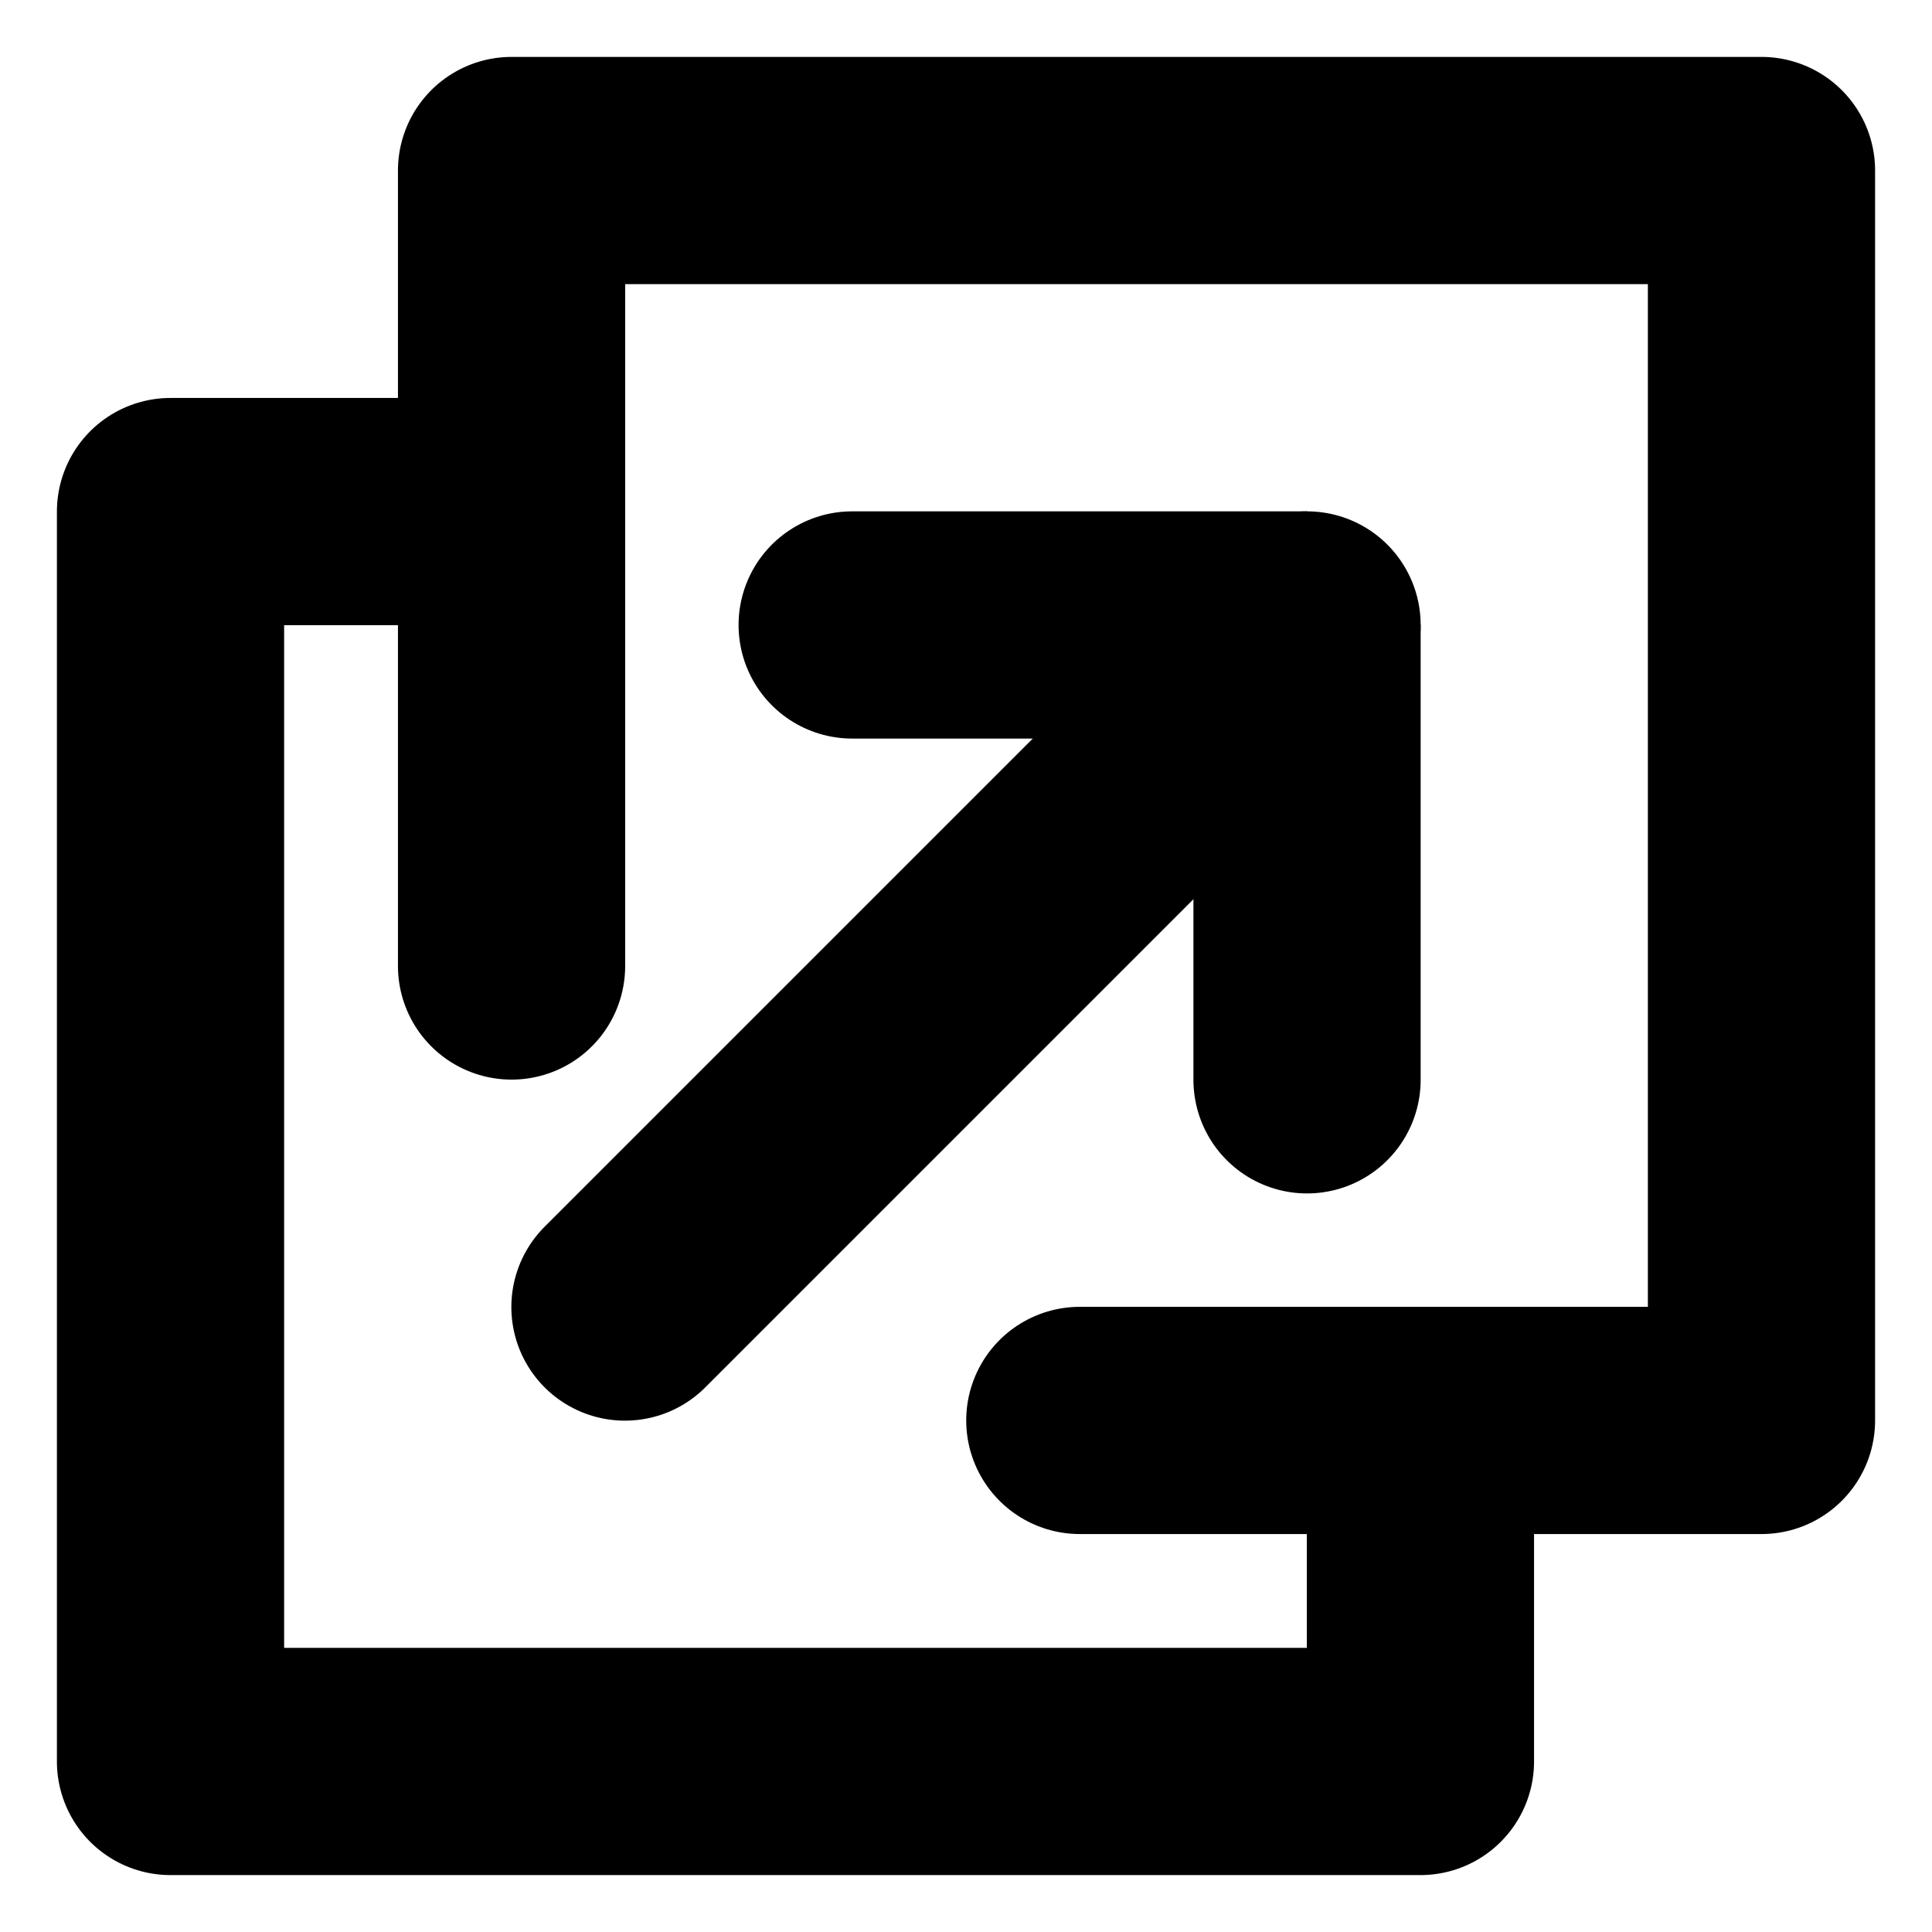
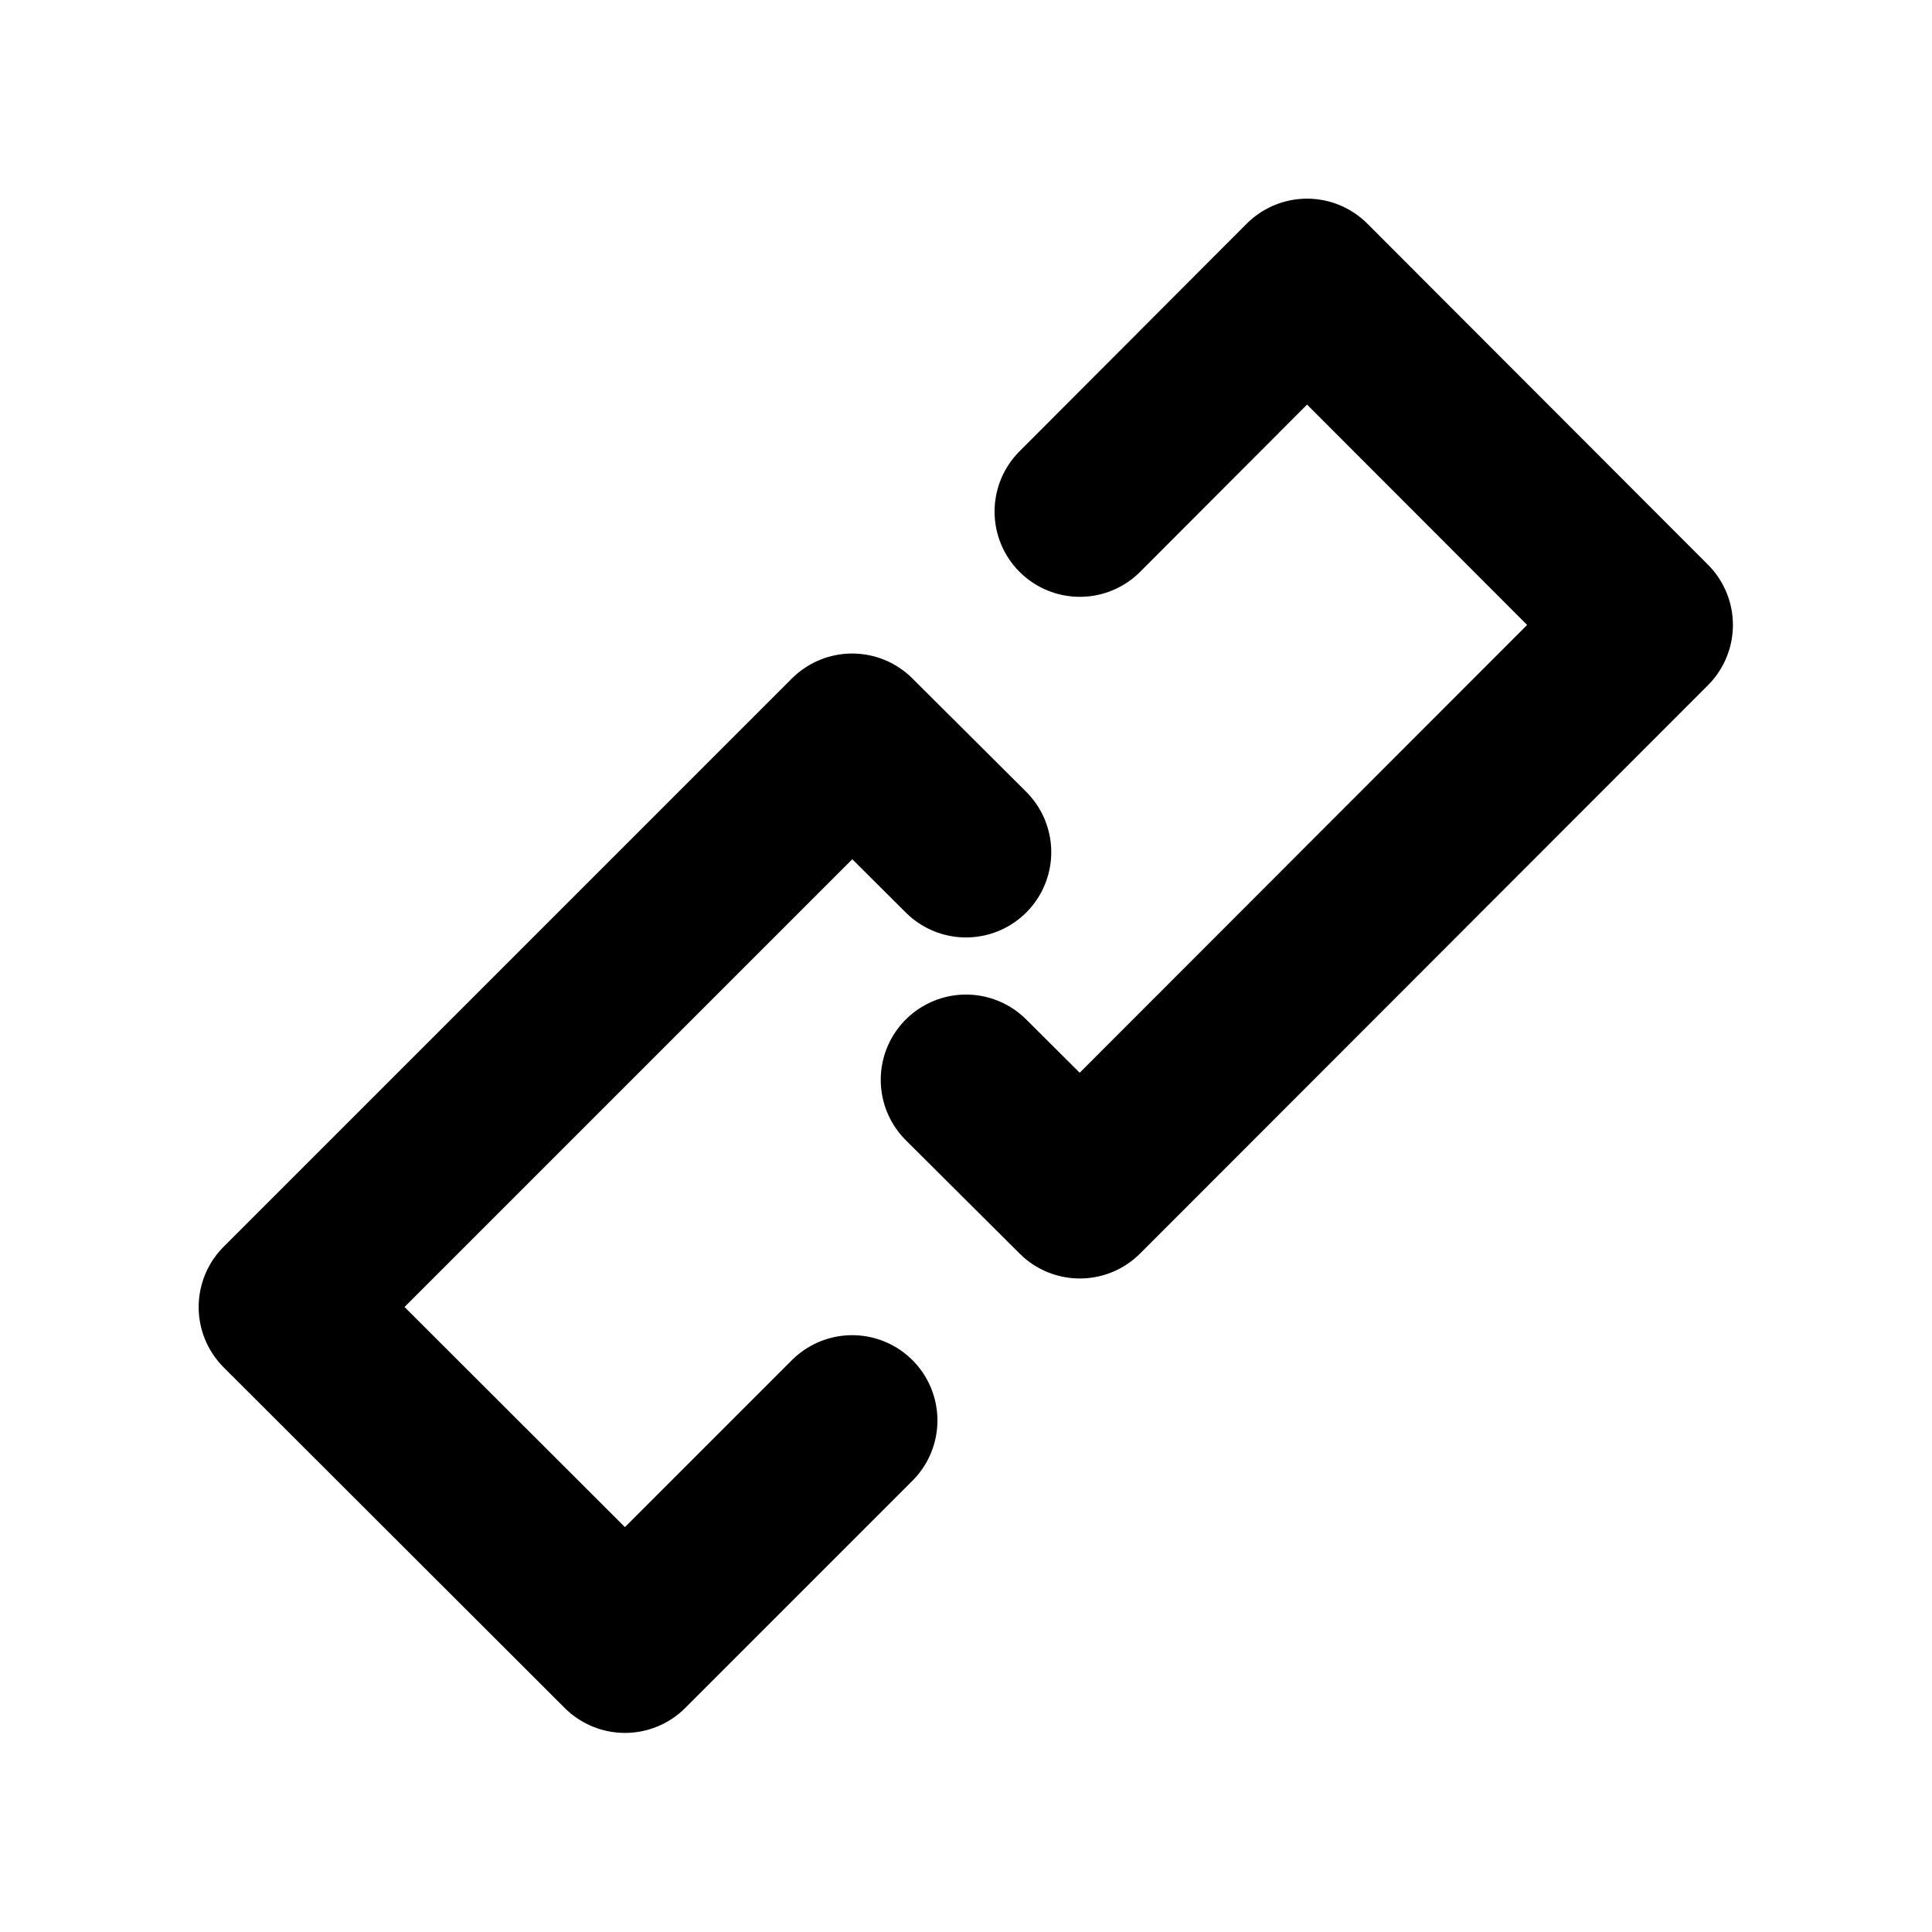
<svg xmlns="http://www.w3.org/2000/svg" xmlns:xlink="http://www.w3.org/1999/xlink" id="svg5" version="1.1" viewBox="0 0 4.498 4.498" height="17" width="17">
  <defs id="defs2">
    <symbol id="symbol847">
      <path style="fill:none;fill-opacity:1;stroke:#000000;stroke-width:0.529;stroke-linecap:round;stroke-linejoin:bevel;stroke-miterlimit:4;stroke-dasharray:none;stroke-opacity:1" d="M 0.661,0.661 H 3.836" id="path1885" />
      <path style="fill:none;fill-opacity:1;stroke:#000000;stroke-width:0.529;stroke-linecap:round;stroke-linejoin:bevel;stroke-miterlimit:4;stroke-dasharray:none;stroke-opacity:1" d="m 0.661,3.836 3.175,10e-8" id="path1889" />
      <path style="fill:none;fill-opacity:1;stroke:#000000;stroke-width:0.529;stroke-linecap:round;stroke-linejoin:bevel;stroke-miterlimit:4;stroke-dasharray:none;stroke-opacity:1" d="M 0.661,2.249 H 3.836" id="path1891" />
    </symbol>
    <symbol id="symbol878">
      <path style="fill:none;stroke:#000000;stroke-width:0.529;stroke-linecap:round;stroke-linejoin:round;stroke-miterlimit:4;stroke-dasharray:none;stroke-opacity:1" d="M 3.043,0.661 1.455,2.249 3.043,3.836" id="path1262" />
    </symbol>
    <symbol id="symbol931">
      <path style="fill:none;stroke:#000000;stroke-width:0.529;stroke-linecap:round;stroke-linejoin:round;stroke-miterlimit:4;stroke-dasharray:none;stroke-opacity:1" d="M 3.572,0.661 1.984,3.836 1.191,2.778" id="path1686" />
    </symbol>
    <symbol id="symbol1032">
      <path id="path2684" style="fill:none;stroke:#000000;stroke-width:0.529;stroke-linecap:round;stroke-linejoin:bevel;stroke-miterlimit:4;stroke-dasharray:none;stroke-opacity:1" d="M 2.249,0.661 V 3.836 M 0.661,2.249 h 3.175" />
    </symbol>
    <symbol id="symbol1107">
      <path style="fill:none;stroke:#000000;stroke-width:0.529;stroke-linecap:round;stroke-linejoin:bevel;stroke-miterlimit:4;stroke-dasharray:none;stroke-opacity:1" d="M 0.661,2.249 H 3.836" id="path2914" />
    </symbol>
    <symbol id="symbol1208">
      <path id="path4455" style="fill:none;stroke:#000000;stroke-width:0.265" d="M 2.778,2.249 A 0.529,0.529 0 0 1 2.249,2.778 0.529,0.529 0 0 1 1.72,2.249 0.529,0.529 0 0 1 2.249,1.72 0.529,0.529 0 0 1 2.778,2.249 Z m 0.801,-0.213 0.307,-0.049 0.026,-0.001 0.353,0.12 v 0.286 l -0.353,0.12 -0.026,-0.001 -0.307,-0.049 -0.129,0.396 0.278,0.141 0.021,0.014 0.214,0.305 -0.168,0.231 -0.356,-0.11 -0.02,-0.016 -0.22,-0.221 -0.337,0.245 0.142,0.277 0.009,0.024 -0.006,0.373 -0.272,0.088 -0.224,-0.298 -0.007,-0.025 -0.048,-0.308 h -0.417 l -0.048,0.308 -0.007,0.025 -0.224,0.298 -0.272,-0.088 -0.006,-0.373 0.009,-0.024 0.142,-0.277 -0.337,-0.245 -0.22,0.221 -0.02,0.016 -0.356,0.11 -0.168,-0.231 0.214,-0.305 0.021,-0.014 0.278,-0.141 -0.129,-0.396 -0.307,0.049 -0.026,0.001 -0.353,-0.12 v -0.286 l 0.353,-0.12 0.026,0.001 0.307,0.049 0.129,-0.396 -0.278,-0.141 -0.021,-0.014 -0.214,-0.305 0.168,-0.231 0.356,0.11 0.02,0.016 0.22,0.221 0.337,-0.245 -0.142,-0.277 -0.009,-0.024 0.006,-0.373 0.272,-0.088 0.224,0.298 0.007,0.025 0.048,0.308 h 0.417 l 0.048,-0.308 0.007,-0.025 0.224,-0.298 0.272,0.088 0.006,0.373 -0.009,0.024 -0.142,0.277 0.337,0.245 0.22,-0.221 0.02,-0.016 0.356,-0.11 0.168,0.231 -0.214,0.305 -0.021,0.014 -0.278,0.141 z" />
    </symbol>
    <symbol id="symbol1297">
      <path style="display:inline;fill:none;stroke:#000000;stroke-width:0.529;stroke-linecap:round;stroke-linejoin:round;stroke-miterlimit:4;stroke-dasharray:none;stroke-opacity:1" d="M 0.661,0.661 H 3.836 V 3.836 H 0.661 V 0.661" id="path2027" />
    </symbol>
    <symbol id="symbol1414">
      <path style="display:inline;fill:none;stroke:#000000;stroke-width:0.529;stroke-linecap:round;stroke-linejoin:round;stroke-miterlimit:4;stroke-dasharray:none;stroke-opacity:1" d="M 0.661,0.661 3.836,2.249 0.661,3.836 Z" id="path1061" />
    </symbol>
  </defs>
  <g id="layer1" style="display:none">
    <use xlink:href="#symbol847" id="use852" x="0" y="0" width="100%" height="100%" />
  </g>
  <g id="layer2" style="display:none">
    <use xlink:href="#symbol878" id="use881" x="0" y="0" width="100%" height="100%" style="display:inline" />
  </g>
  <g id="layer16" style="display:none">
    <path style="fill:none;stroke:#000000;stroke-width:0.529;stroke-linecap:round;stroke-linejoin:round;stroke-miterlimit:4;stroke-dasharray:none;stroke-opacity:1" d="M 1.191,0.661 3.043,2.249 1.191,3.836" id="path4820" />
  </g>
  <g id="g893" style="display:none">
    <path style="fill:none;stroke:#000000;stroke-width:0.529;stroke-linecap:round;stroke-linejoin:round;stroke-miterlimit:4;stroke-dasharray:none;stroke-opacity:1" d="M 0.397,3.307 2.249,1.191 4.101,3.307" id="path928" />
  </g>
  <g id="g1191" style="display:none">
    <path style="fill:none;stroke:#000000;stroke-width:0.529;stroke-linecap:round;stroke-linejoin:round;stroke-miterlimit:4;stroke-dasharray:none;stroke-opacity:1" d="M 0.397,1.191 2.249,3.307 4.101,1.191" id="path1189" />
  </g>
  <g id="layer3" style="display:none">
    <use xlink:href="#symbol931" id="use934" x="0" y="0" width="100%" height="100%" />
  </g>
  <g id="layer4" style="display:none">
    <use xlink:href="#symbol1032" id="use1035" x="0" y="0" width="100%" height="100%" />
  </g>
  <g id="g2918" style="display:none">
    <use xlink:href="#symbol1107" id="use1110" x="0" y="0" width="100%" height="100%" style="display:inline" />
  </g>
  <g id="layer12" style="display:none">
    <path style="fill:none;stroke:#000000;stroke-width:0.529;stroke-linecap:round;stroke-linejoin:round;stroke-miterlimit:4;stroke-dasharray:none;stroke-opacity:1" d="M 0.661,0.661 3.836,3.836" id="path909" />
    <path style="fill:none;stroke:#000000;stroke-width:0.529;stroke-linecap:round;stroke-linejoin:bevel;stroke-miterlimit:4;stroke-dasharray:none;stroke-opacity:1" d="M 0.661,3.836 3.836,0.661" id="path1079" />
  </g>
  <g id="layer5" style="display:none">
    <use xlink:href="#symbol1208" id="use1211" x="0" y="0" width="100%" height="100%" />
  </g>
  <g id="layer6" style="display:none">
    <use xlink:href="#symbol1297" id="use1300" x="0" y="0" width="100%" height="100%" />
  </g>
  <g id="layer7" style="display:none">
    <use xlink:href="#symbol1414" id="use1417" x="0" y="0" width="100%" height="100%" style="stroke-width:0.529;stroke-linecap:round;stroke-linejoin:round;stroke-miterlimit:4;stroke-dasharray:none" />
  </g>
  <g id="layer8" style="display:none">
    <path style="fill:none;stroke:#000000;stroke-width:0.529;stroke-linecap:round;stroke-linejoin:round;stroke-miterlimit:4;stroke-dasharray:none;stroke-opacity:1" d="m 3.836,2.778 -10e-8,1.058 H 0.661 V 0.661 h 1.058" id="path81" />
    <path style="fill:none;stroke:#000000;stroke-width:0.529;stroke-linecap:round;stroke-linejoin:bevel;stroke-miterlimit:4;stroke-dasharray:none;stroke-opacity:1" d="M 2.778,0.661 H 3.836 V 1.72" id="path9477" />
    <path style="fill:none;stroke:#000000;stroke-width:0.529;stroke-linecap:round;stroke-linejoin:bevel;stroke-miterlimit:4;stroke-dasharray:none;stroke-opacity:1" d="M 3.836,0.661 2.249,2.249" id="path9479" />
  </g>
  <g id="layer14" style="display:none">
    <path style="fill:none;stroke:#000000;stroke-width:0.397;stroke-linecap:round;stroke-linejoin:round;stroke-miterlimit:4;stroke-dasharray:none;stroke-opacity:1" d="M 3.572,4.101 H 0.397 l 0.529,-1.587 H 4.101 l -0.529,1.587" id="path2783" />
    <path style="fill:none;stroke:#000000;stroke-width:0.397;stroke-linecap:round;stroke-linejoin:round;stroke-miterlimit:4;stroke-dasharray:none;stroke-opacity:1" d="M 0.397,4.101 V 1.191 H 1.455 v 0.529 h 0.529" id="path2993" />
    <path style="fill:none;stroke:#000000;stroke-width:0.397;stroke-linecap:round;stroke-linejoin:bevel;stroke-miterlimit:4;stroke-dasharray:none;stroke-opacity:1" d="M 2.514,1.984 3.836,0.661" id="path3258" />
    <path style="fill:none;stroke:#000000;stroke-width:0.397;stroke-linecap:round;stroke-linejoin:bevel;stroke-miterlimit:4;stroke-dasharray:none;stroke-opacity:1" d="M 2.778,0.661 H 3.836 V 1.72" id="path3260" />
  </g>
  <g id="layer9" style="display:none">
    <path style="fill:none;stroke:#000000;stroke-width:0.529;stroke-linecap:round;stroke-linejoin:bevel;stroke-miterlimit:4;stroke-dasharray:none;stroke-opacity:1" d="M 0.661,1.72 V 0.661 h 1.058" id="path2431" />
    <path style="fill:none;stroke:#000000;stroke-width:0.529;stroke-linecap:round;stroke-linejoin:bevel;stroke-miterlimit:4;stroke-dasharray:none;stroke-opacity:1" d="m 2.778,3.836 h 1.058 l 10e-8,-1.058" id="path2437" />
    <path style="fill:none;stroke:#000000;stroke-width:0.529;stroke-linecap:round;stroke-linejoin:bevel;stroke-miterlimit:4;stroke-dasharray:none;stroke-opacity:1" d="M 3.836,3.836 0.661,0.661" id="path2439" />
  </g>
  <g id="layer10" style="display:none">
    <path style="fill:none;stroke:#000000;stroke-width:0.397;stroke-linecap:round;stroke-linejoin:round;stroke-miterlimit:4;stroke-dasharray:none;stroke-opacity:1" d="M 3.043,4.101 4.101,3.836 3.043,3.572" id="path11796" />
    <path style="fill:none;stroke:#000000;stroke-width:0.397;stroke-linecap:round;stroke-linejoin:round;stroke-miterlimit:4;stroke-dasharray:none;stroke-opacity:1" d="m 1.72,0.926 1.852,-4e-8 V 2.778 H 1.72 V 0.926" id="path13653" />
    <path style="fill:none;stroke:#000000;stroke-width:0.397;stroke-linecap:butt;stroke-linejoin:round;stroke-miterlimit:4;stroke-dasharray:none;stroke-opacity:1" d="M 0.661,0.397 V 3.836 h 3.44" id="path13900" />
    <path style="fill:none;stroke:#000000;stroke-width:0.397;stroke-linecap:round;stroke-linejoin:round;stroke-miterlimit:4;stroke-dasharray:none;stroke-opacity:1" d="M 0.397,1.191 0.661,0.397 0.926,1.191" id="path11798" />
  </g>
  <g id="layer11" style="display:none">
    <path style="display:inline;fill:none;stroke:#000000;stroke-width:0.397;stroke-linecap:round;stroke-linejoin:round;stroke-miterlimit:4;stroke-dasharray:none;stroke-opacity:1" d="m 1.455,1.455 h 1.587 l -10e-8,1.587 H 1.455 V 1.455" id="path13653-3" />
    <path style="fill:none;stroke:#000000;stroke-width:0.397;stroke-linecap:round;stroke-linejoin:round;stroke-miterlimit:4;stroke-dasharray:none;stroke-opacity:1" d="M 1.72,0.661 2.249,0.397 2.778,0.661" id="path16620" />
    <path style="fill:none;stroke:#000000;stroke-width:0.397;stroke-linecap:round;stroke-linejoin:round;stroke-miterlimit:4;stroke-dasharray:none;stroke-opacity:1" d="M 3.836,1.72 4.101,2.249 3.836,2.778" id="path16622" />
    <path style="fill:none;stroke:#000000;stroke-width:0.397;stroke-linecap:round;stroke-linejoin:round;stroke-miterlimit:4;stroke-dasharray:none;stroke-opacity:1" d="M 1.72,3.836 2.249,4.101 2.778,3.836" id="path16624" />
    <path style="fill:none;stroke:#000000;stroke-width:0.397;stroke-linecap:round;stroke-linejoin:round;stroke-miterlimit:4;stroke-dasharray:none;stroke-opacity:1" d="M 0.661,1.72 0.397,2.249 0.661,2.778" id="path16626" />
  </g>
  <g id="layer13" style="display:none">
    <path style="fill:none;stroke:#000000;stroke-width:0.529;stroke-linecap:round;stroke-linejoin:round;stroke-miterlimit:4;stroke-dasharray:none;stroke-opacity:1" d="M 0.661,0.661 H 3.836 V 3.836 H 0.661 V 0.661" id="path1159" />
    <path style="fill:none;stroke:#000000;stroke-width:0.397;stroke-linecap:round;stroke-linejoin:round;stroke-miterlimit:4;stroke-dasharray:none;stroke-opacity:1" d="m 1.72,1.984 h 1.058 v 0.794 H 1.72 v -0.794" id="path1486" />
    <path style="fill:none;stroke:#000000;stroke-width:0.397;stroke-linecap:butt;stroke-linejoin:miter;stroke-miterlimit:4;stroke-dasharray:none;stroke-opacity:1" d="M 0.926,1.455 H 3.572" id="path1939" />
  </g>
  <g id="layer15" style="display:none">
    <path style="fill:none;stroke:#000000;stroke-width:0.529;stroke-linecap:round;stroke-linejoin:round;stroke-miterlimit:4;stroke-dasharray:none;stroke-opacity:1" d="M 4.101,0.397 H 0.397 l 1.323,1.323 -1e-7,2.381 0.794,-0.794 V 1.72 l 1.587,-1.323" id="path4113" />
  </g>
-   <g id="layer17">
-     <path style="fill:none;stroke:#000000;stroke-width:0.529;stroke-linecap:round;stroke-linejoin:round;stroke-opacity:1;stroke-miterlimit:4;stroke-dasharray:none" d="M 3.307,3.572 V 4.101 H 0.397 l 0,-2.91 h 0.529" id="path1141" />
-     <path style="fill:none;stroke:#000000;stroke-width:0.529;stroke-linecap:round;stroke-linejoin:round;stroke-miterlimit:4;stroke-dasharray:none;stroke-opacity:1" d="m 1.191,2.249 0,-1.852 H 4.101 V 3.307 h -1.587" id="path1143" />
+   <g id="layer17" style="display:none">
+     <path style="fill:none;stroke:#000000;stroke-width:0.529;stroke-linecap:round;stroke-linejoin:round;stroke-miterlimit:4;stroke-dasharray:none;stroke-opacity:1" d="M 3.307,3.572 V 4.101 H 0.397 V 1.191 h 0.529" id="path1141" />
+     <path style="fill:none;stroke:#000000;stroke-width:0.529;stroke-linecap:round;stroke-linejoin:round;stroke-miterlimit:4;stroke-dasharray:none;stroke-opacity:1" d="M 1.191,2.249 V 0.397 H 4.101 V 3.307 h -1.587" id="path1143" />
    <path style="fill:none;stroke:#000000;stroke-width:0.529;stroke-linecap:round;stroke-linejoin:bevel;stroke-miterlimit:4;stroke-dasharray:none;stroke-opacity:1" d="M 1.455,3.043 3.043,1.455" id="path2273" />
    <path style="fill:none;stroke:#000000;stroke-width:0.529;stroke-linecap:round;stroke-linejoin:bevel;stroke-miterlimit:4;stroke-dasharray:none;stroke-opacity:1" d="M 1.984,1.455 H 3.043 V 2.514" id="path2275" />
  </g>
+   <g id="layer18">
+     <path style="fill:none;stroke:#000000;stroke-width:0.397;stroke-linecap:round;stroke-linejoin:round;stroke-miterlimit:4;stroke-dasharray:none;stroke-opacity:1" d="M 2.249,1.984 1.984,1.72 0.661,3.043 1.455,3.836 1.984,3.307" id="path2016" />
+     <path style="fill:none;stroke:#000000;stroke-width:0.397;stroke-linecap:round;stroke-linejoin:round;stroke-miterlimit:4;stroke-dasharray:none;stroke-opacity:1" d="M 2.514,1.191 3.043,0.661 3.836,1.455 2.514,2.778 2.249,2.514" id="path2018" />
+   </g>
</svg>
